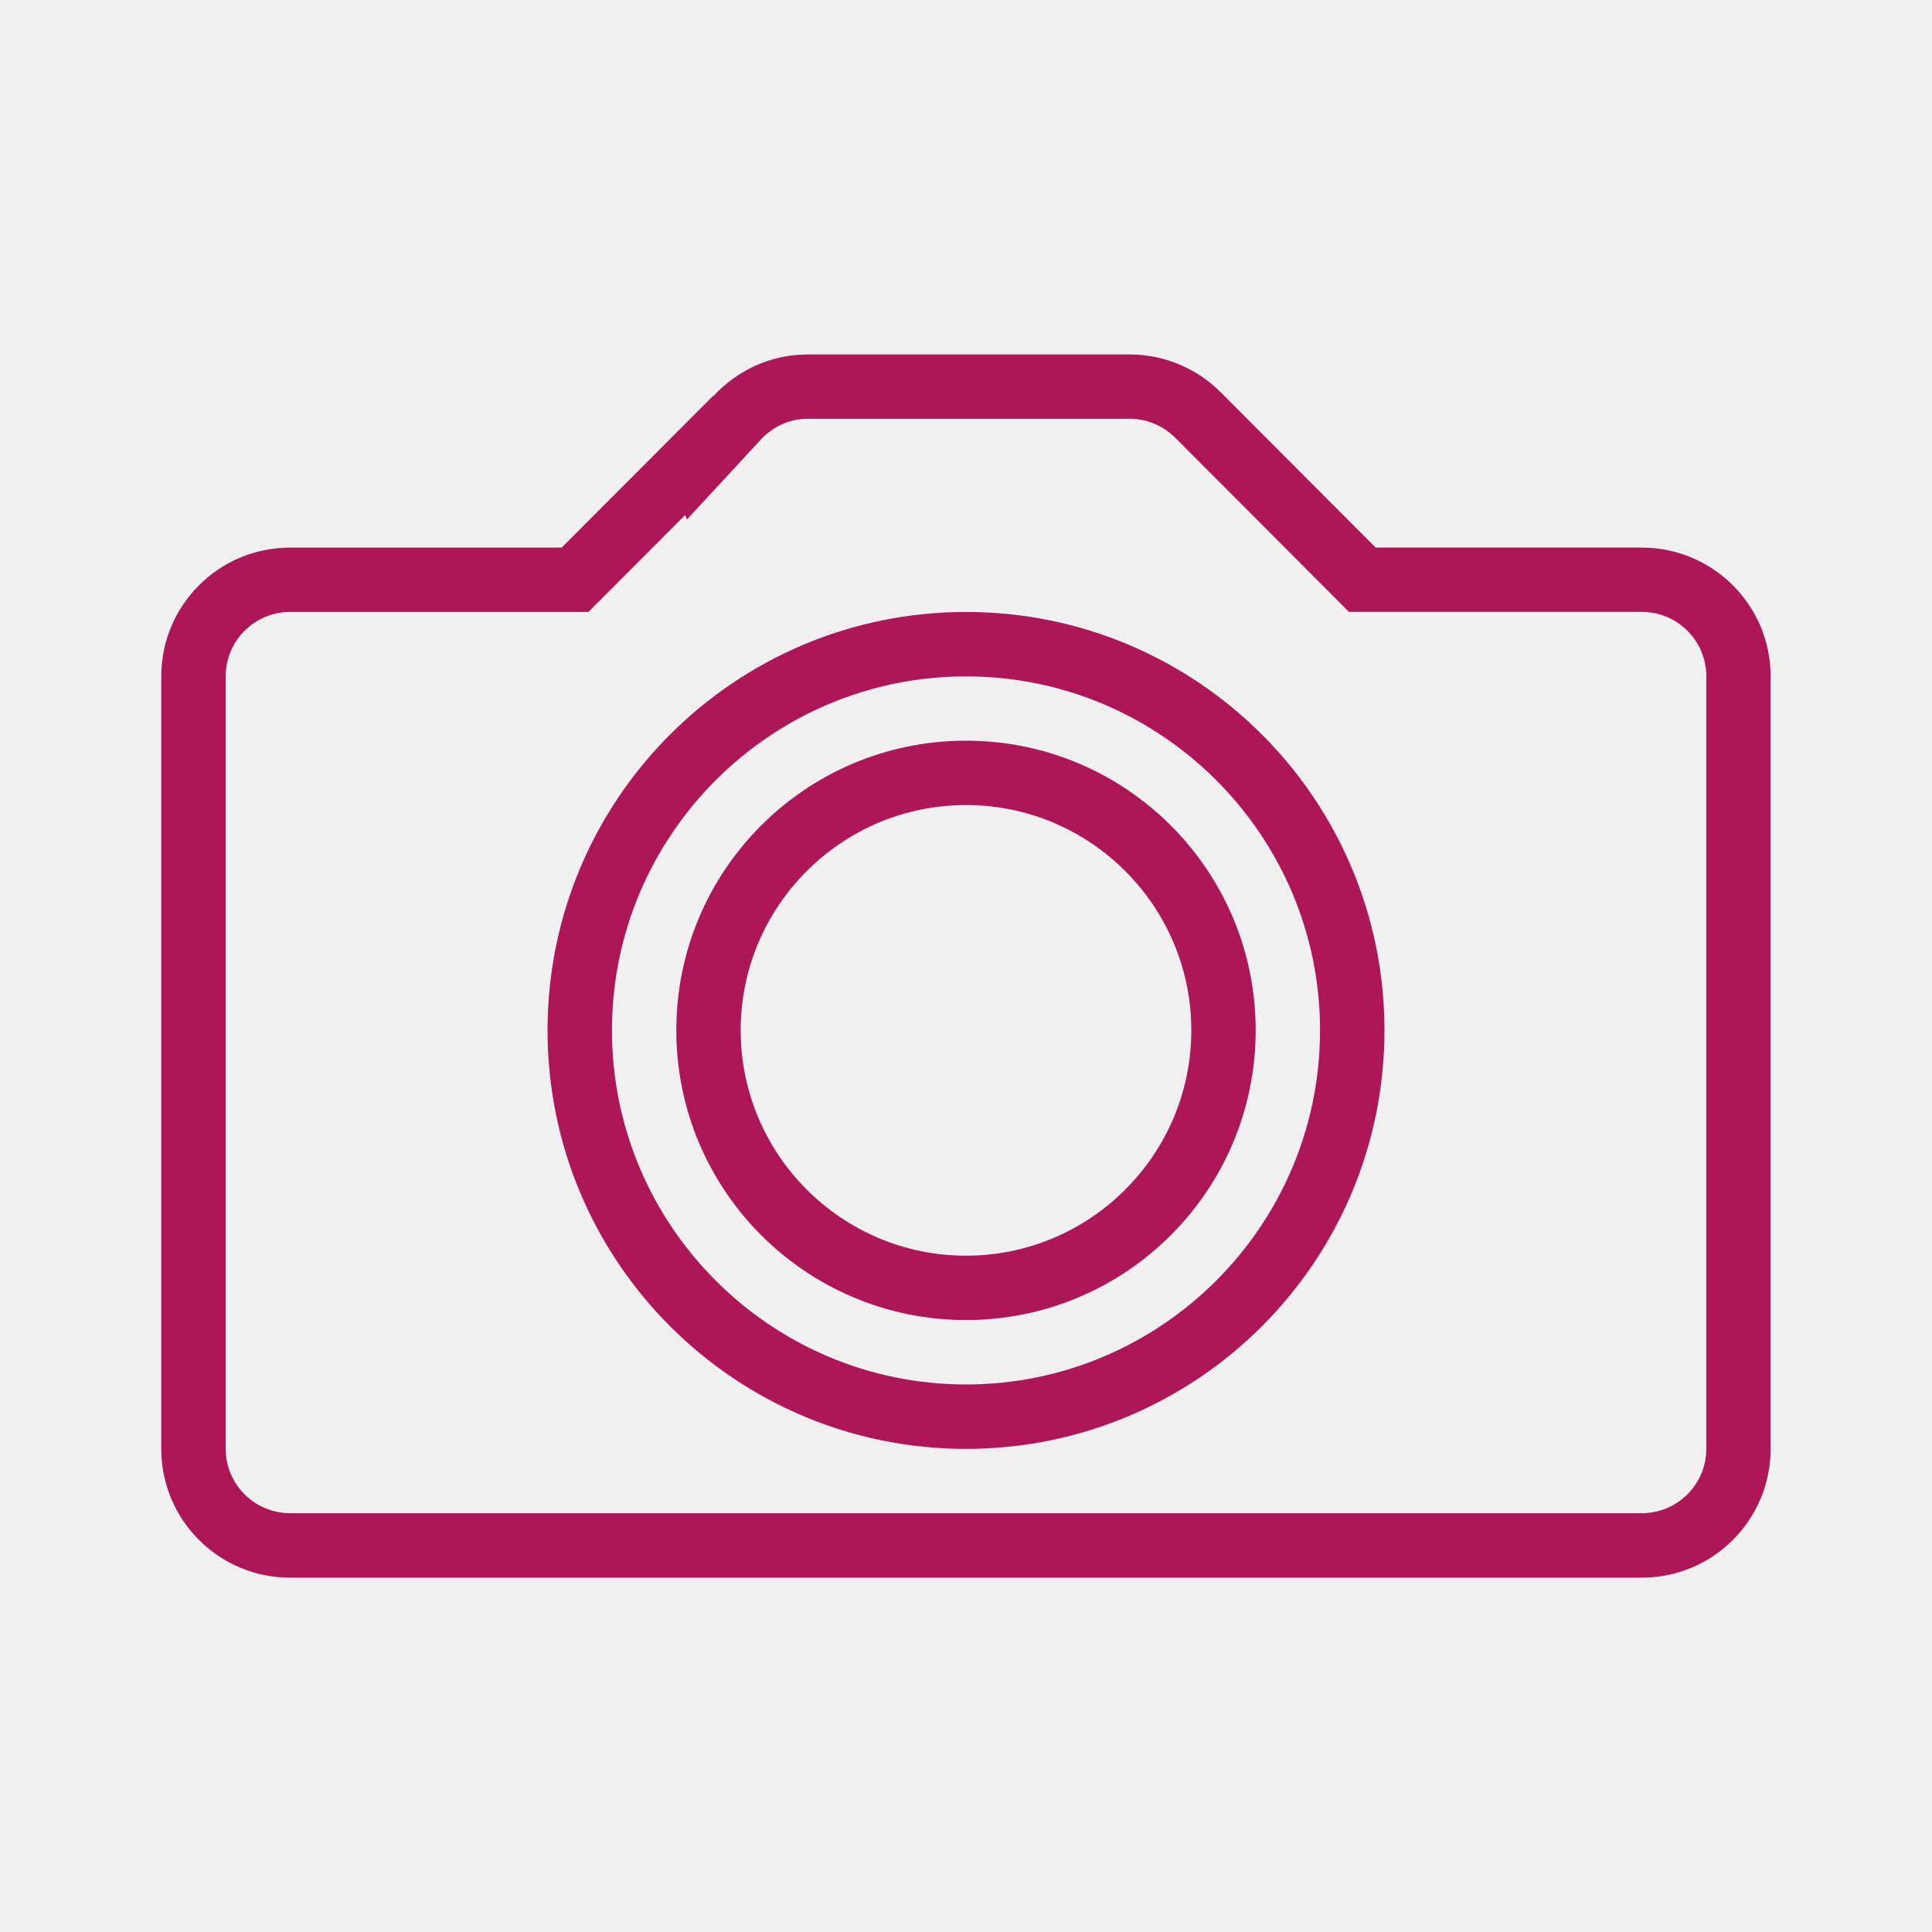
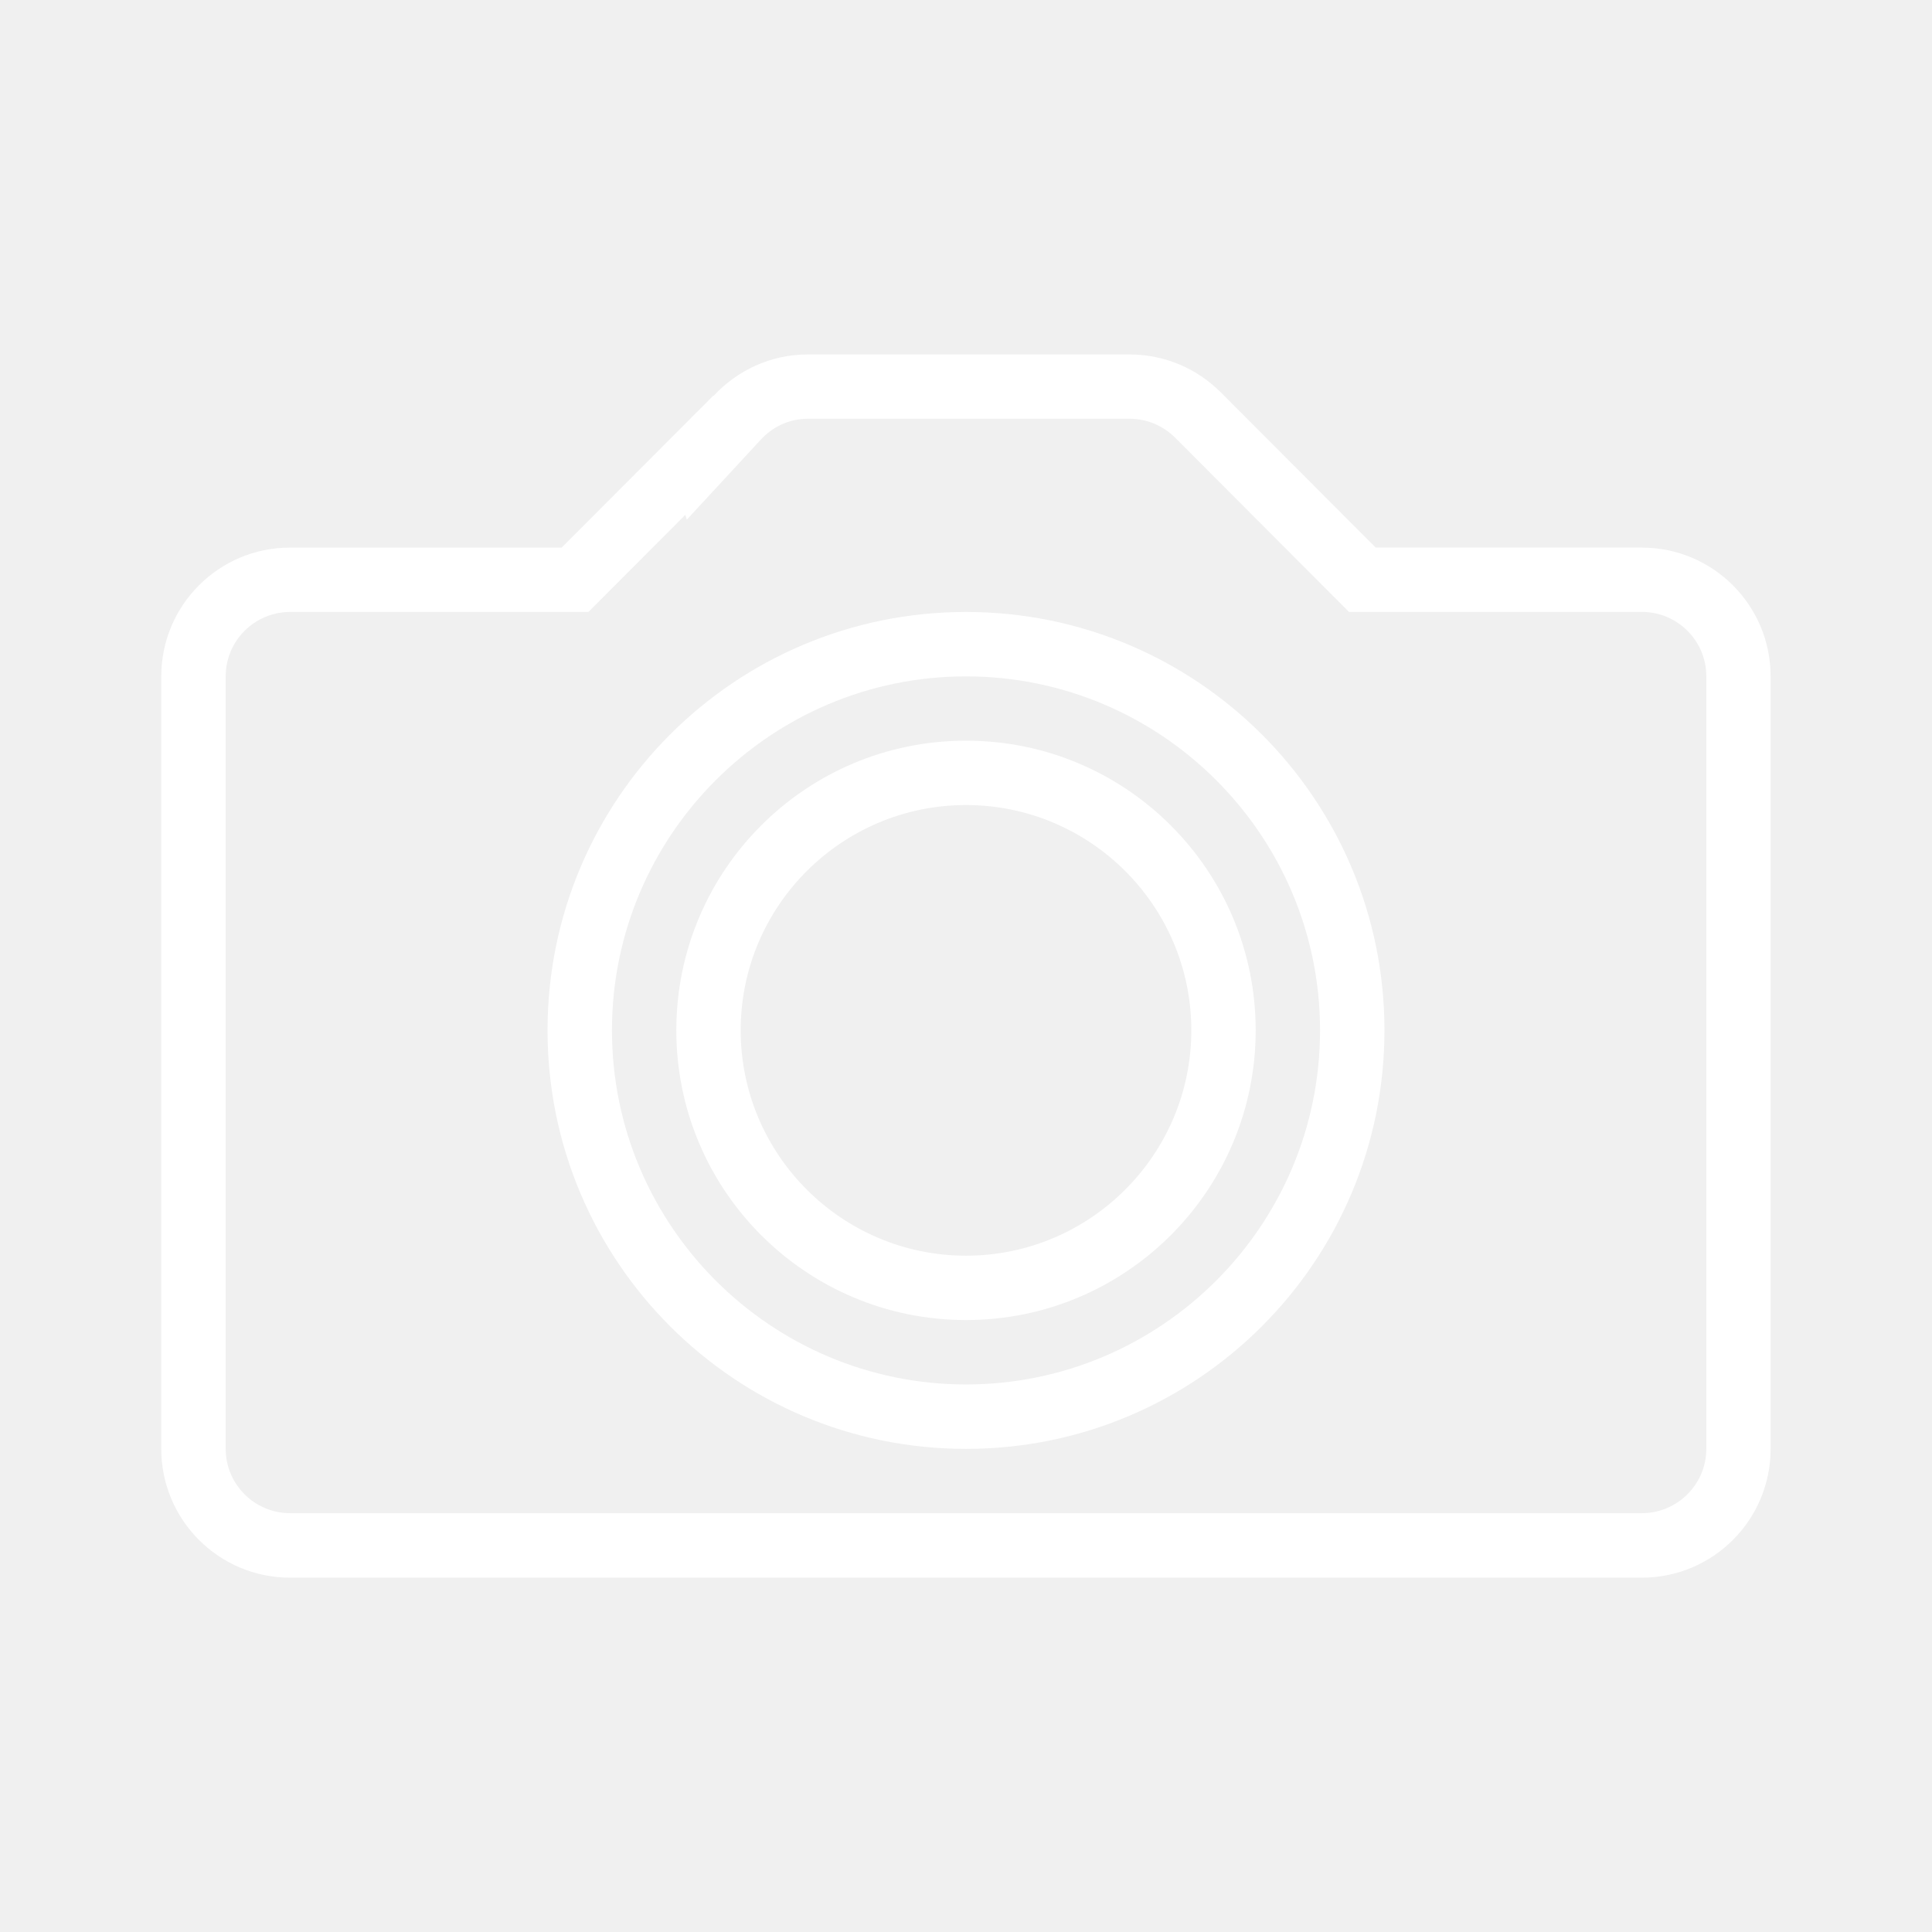
<svg xmlns="http://www.w3.org/2000/svg" version="1.1" width="32" height="32" viewBox="0 0 32 32">
  <g id="icomoon-ignore">
</g>
-   <path d="M27.195 9.069h-4.41l-2.564-2.57c-0.003-0.003-0.006-0.005-0.008-0.008l-0.005-0.004c-0.385-0.381-0.914-0.616-1.499-0.616h-5.331c-0.62 0-1.172 0.268-1.562 0.689l-0.002-0.006-2.511 2.516h-4.5c-1.178 0-2.132 0.955-2.132 2.133v12.795c0 1.178 0.955 2.133 2.132 2.133h22.391c1.178 0 2.133-0.955 2.133-2.133v-12.795c-0-1.178-0.955-2.133-2.133-2.133zM28.262 23.997c0 0.587-0.479 1.066-1.067 1.066h-22.391c-0.588 0-1.066-0.479-1.066-1.066v-12.795c0-0.588 0.479-1.066 1.066-1.066h4.942l1.604-1.607 0.026 0.078 1.224-1.324c0.207-0.224 0.484-0.347 0.779-0.347h5.331c0.282 0 0.548 0.109 0.757 0.316l2.876 2.883h4.852c0.588 0 1.067 0.478 1.067 1.066v12.795z" fill="#ae1757" />
-   <path d="M16 10.136c-3.828 0-6.931 3.102-6.931 6.93s3.103 6.932 6.931 6.932 6.931-3.104 6.931-6.932-3.103-6.93-6.931-6.93zM16 22.931c-3.234 0-5.864-2.631-5.864-5.865s2.631-5.863 5.864-5.863 5.864 2.63 5.864 5.863c0 3.234-2.631 5.865-5.864 5.865z" fill="#ae1757" />
-   <path d="M16 12.268c-2.651 0-4.798 2.147-4.798 4.797s2.148 4.799 4.798 4.799 4.798-2.149 4.798-4.799-2.148-4.797-4.798-4.797zM16 20.798c-2.058 0-3.732-1.675-3.732-3.733s1.674-3.731 3.732-3.731 3.732 1.673 3.732 3.731-1.674 3.733-3.732 3.733z" fill="#ae1757" />
+   <path d="M27.195 9.069h-4.41l-2.564-2.57c-0.003-0.003-0.006-0.005-0.008-0.008l-0.005-0.004c-0.385-0.381-0.914-0.616-1.499-0.616h-5.331c-0.62 0-1.172 0.268-1.562 0.689l-0.002-0.006-2.511 2.516h-4.5c-1.178 0-2.132 0.955-2.132 2.133v12.795c0 1.178 0.955 2.133 2.132 2.133h22.391c1.178 0 2.133-0.955 2.133-2.133v-12.795c-0-1.178-0.955-2.133-2.133-2.133zM28.262 23.997c0 0.587-0.479 1.066-1.067 1.066h-22.391c-0.588 0-1.066-0.479-1.066-1.066v-12.795c0-0.588 0.479-1.066 1.066-1.066h4.942l1.604-1.607 0.026 0.078 1.224-1.324c0.207-0.224 0.484-0.347 0.779-0.347h5.331c0.282 0 0.548 0.109 0.757 0.316l2.876 2.883h4.852c0.588 0 1.067 0.478 1.067 1.066v12.795z" fill="#fff" />
+   <path d="M16 10.136c-3.828 0-6.931 3.102-6.931 6.93s3.103 6.932 6.931 6.932 6.931-3.104 6.931-6.932-3.103-6.93-6.931-6.93zM16 22.931c-3.234 0-5.864-2.631-5.864-5.865s2.631-5.863 5.864-5.863 5.864 2.63 5.864 5.863c0 3.234-2.631 5.865-5.864 5.865z" fill="#fff" />
+   <path d="M16 12.268c-2.651 0-4.798 2.147-4.798 4.797s2.148 4.799 4.798 4.799 4.798-2.149 4.798-4.799-2.148-4.797-4.798-4.797zM16 20.798c-2.058 0-3.732-1.675-3.732-3.733s1.674-3.731 3.732-3.731 3.732 1.673 3.732 3.731-1.674 3.733-3.732 3.733z" fill="#fff" />
</svg>
